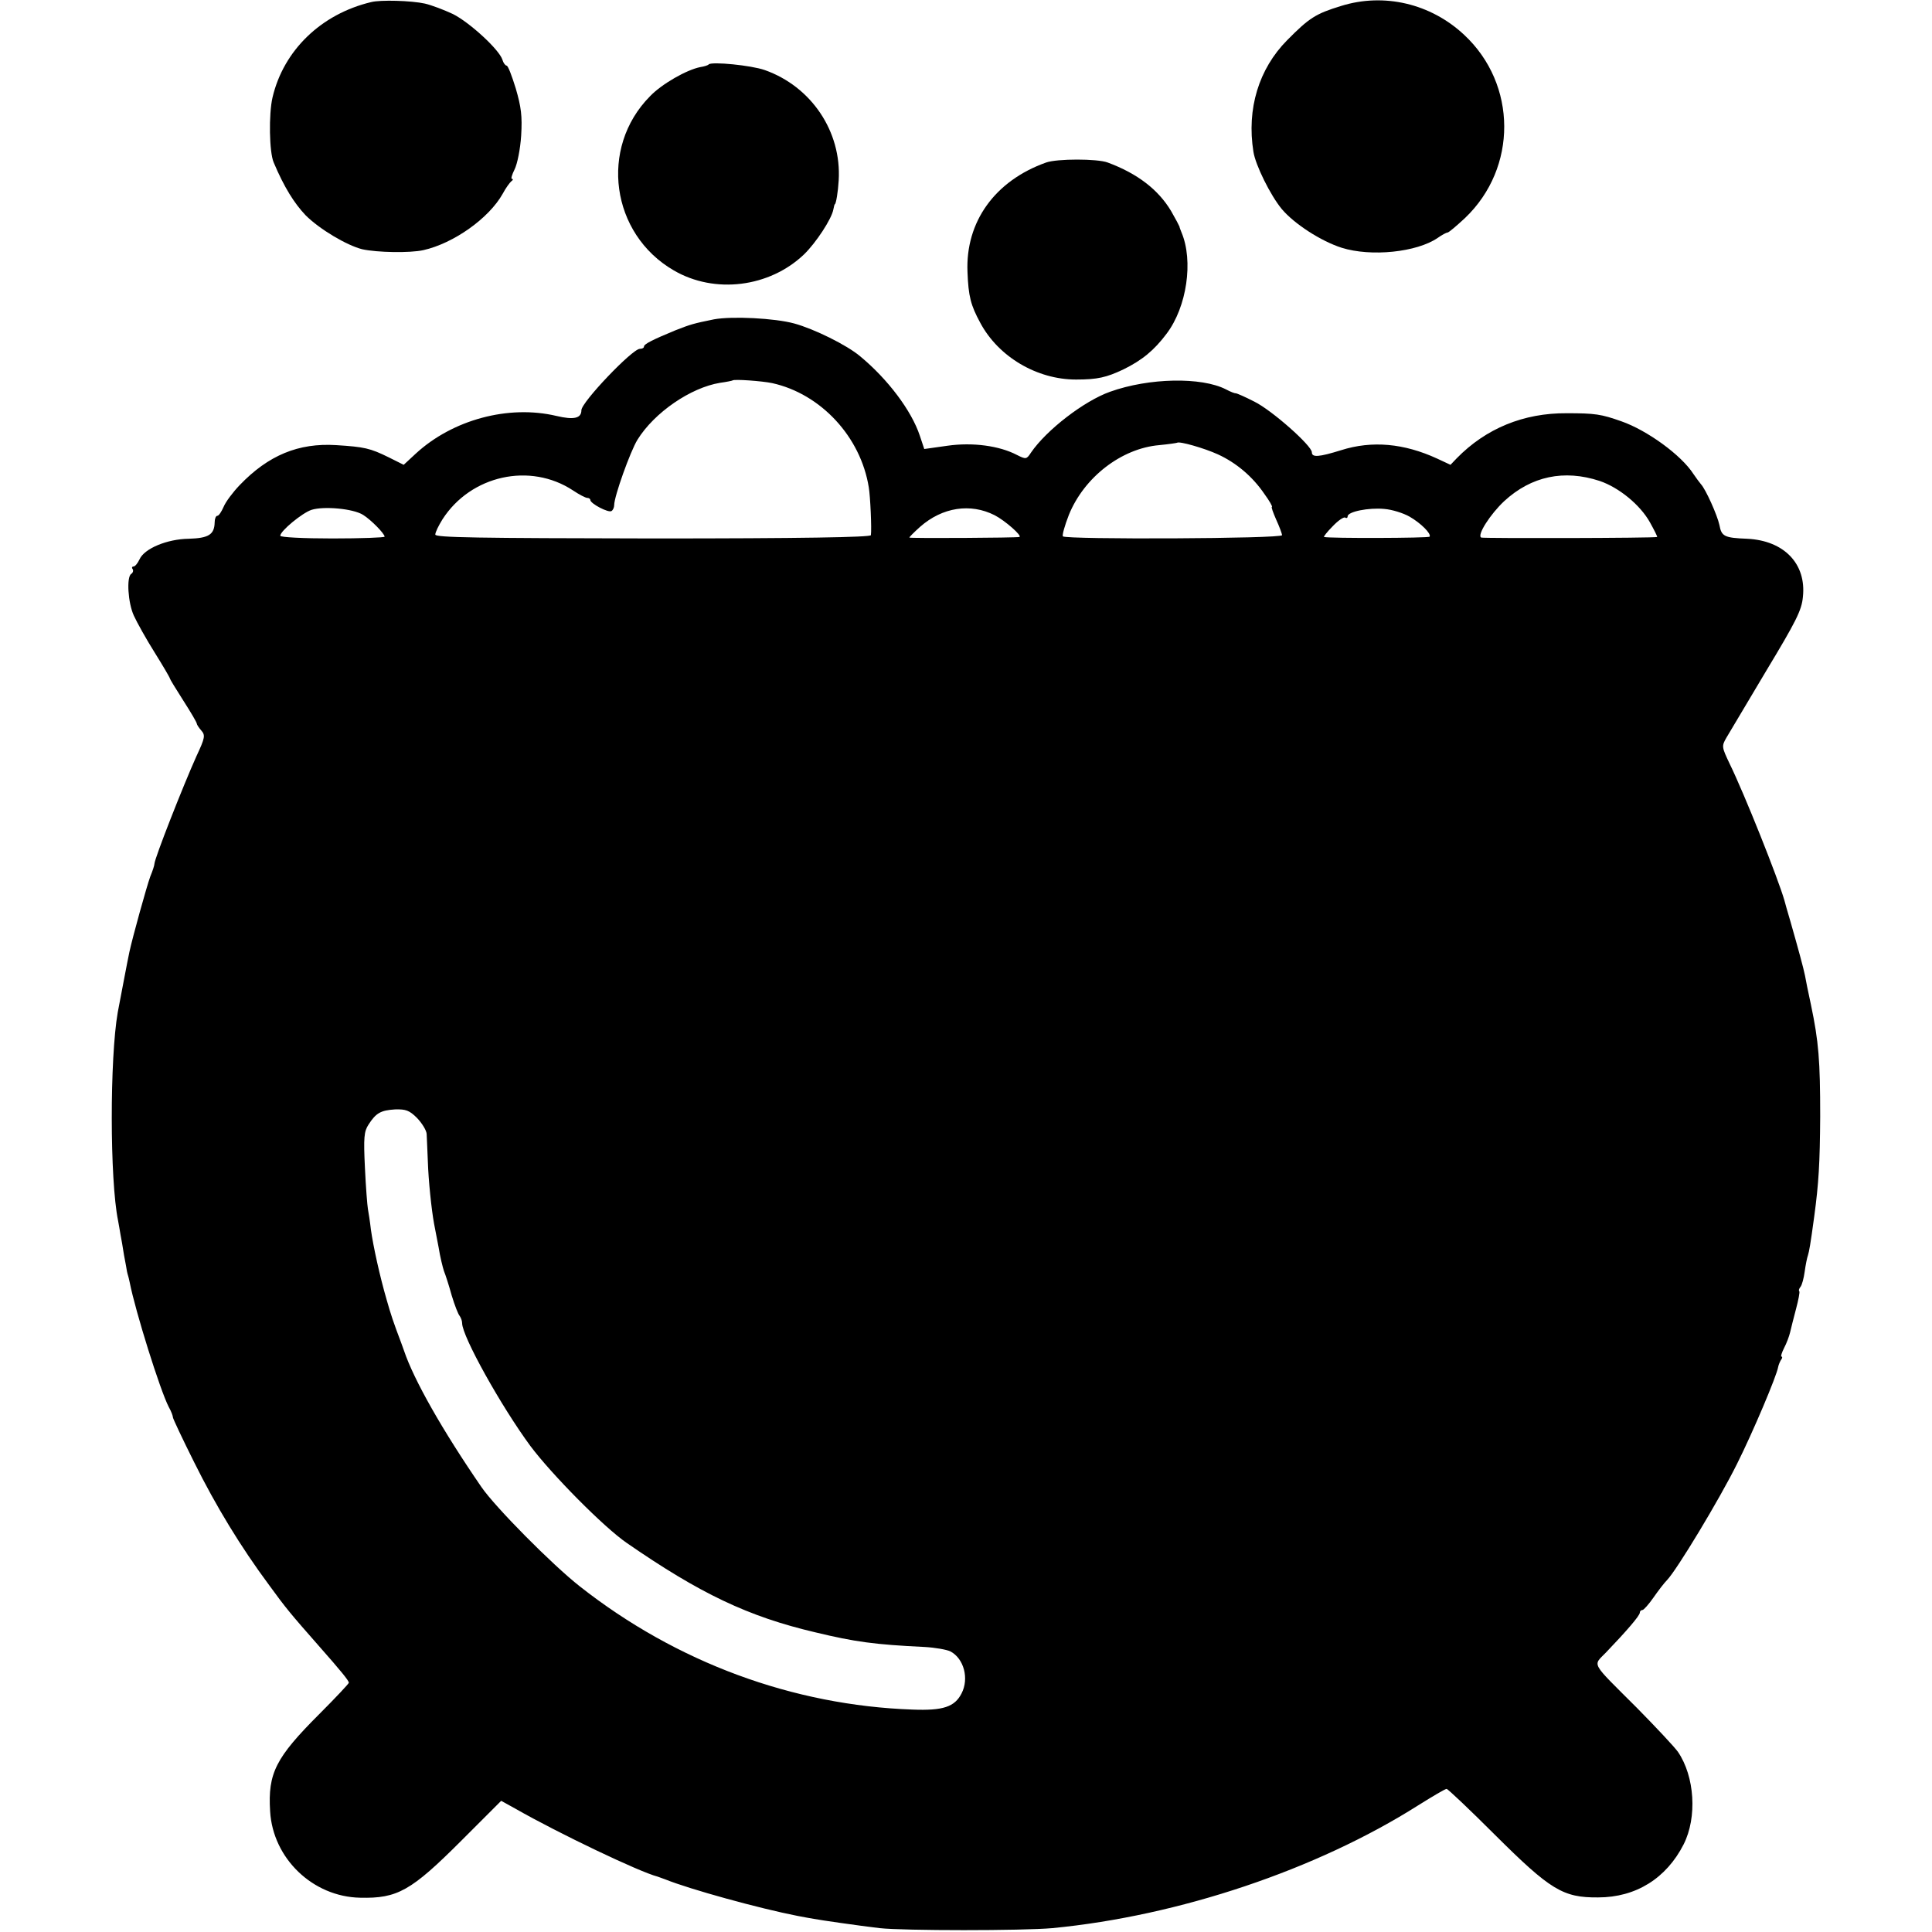
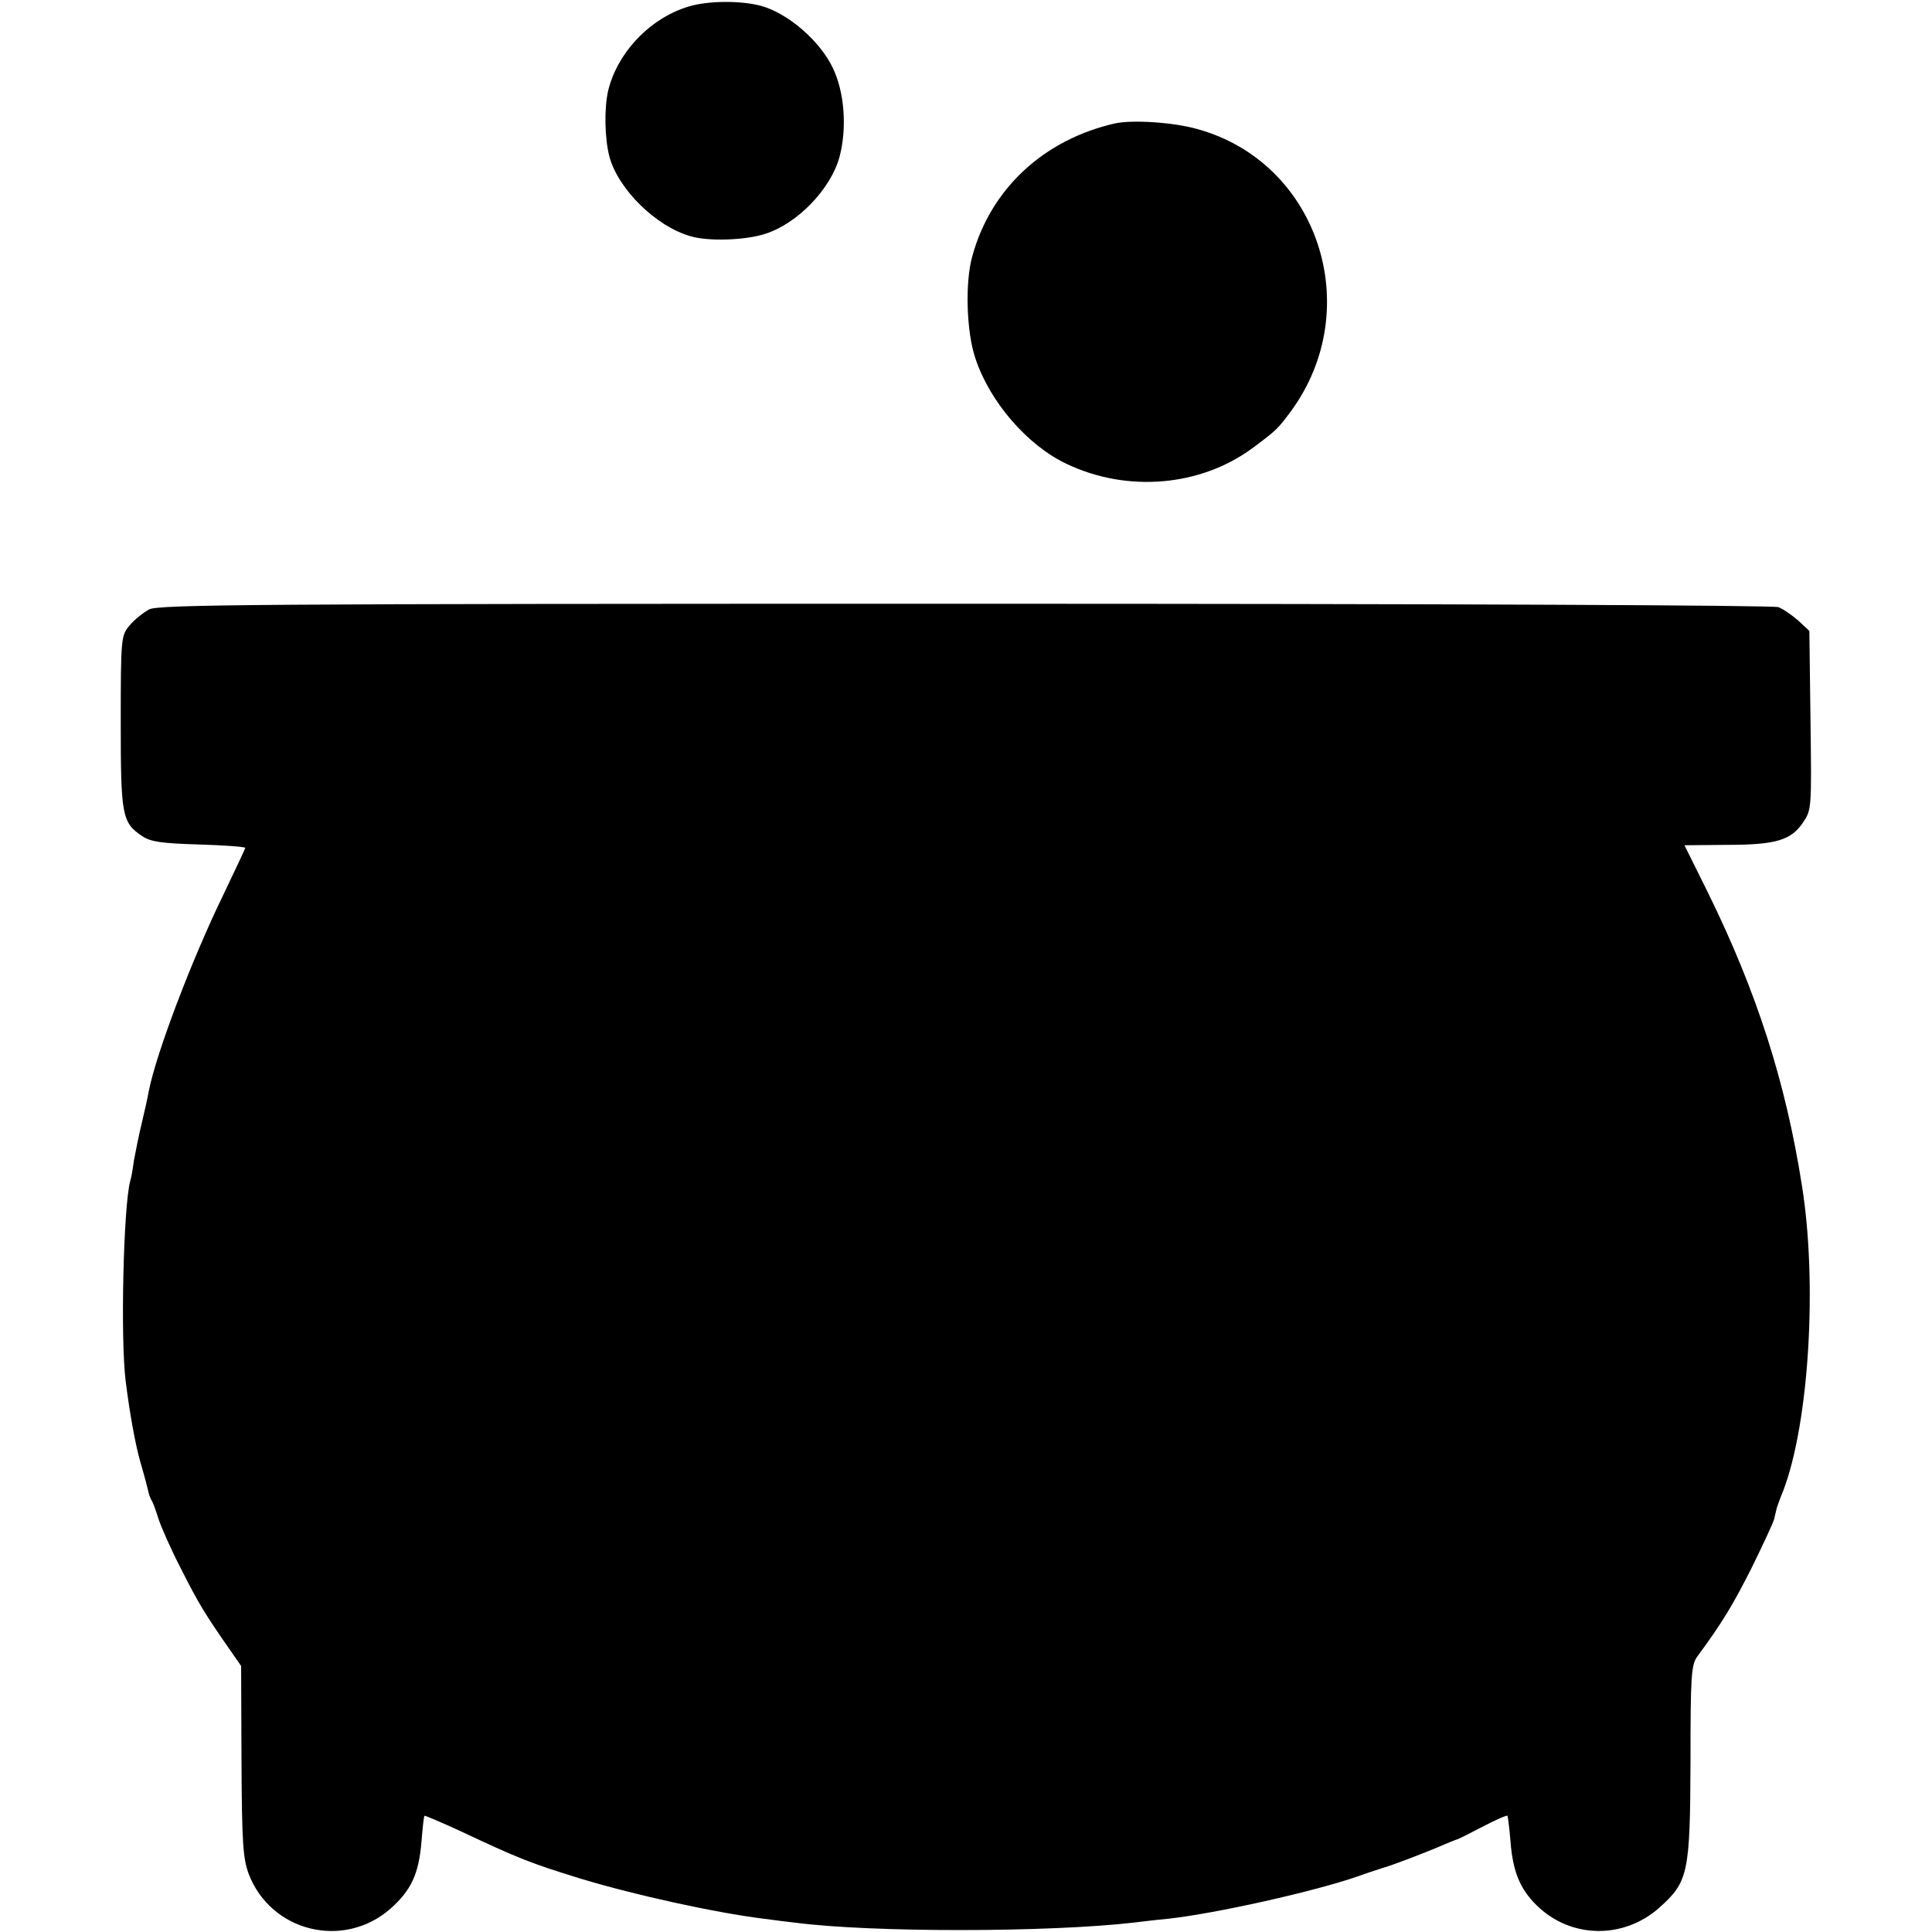
- <svg xmlns="http://www.w3.org/2000/svg" version="1.0" width="648pt" height="648pt" viewBox="0 0 648 648" preserveAspectRatio="xMidYMid meet">
-   <g transform="translate(0,648) scale(0.1,-0.1)" fill="#000000" stroke="none">
-     <path d="M1245 6473 c-168 -40 -294 -162 -331 -320 -13 -56 -11 -184 4 -218 35 -83 69 -137 107 -177 47 -47 138 -101 190 -114 50 -11 160 -13 205 -3 102 23 220 107 266 189 10 19 24 38 29 42 6 4 7 8 2 8 -4 0 0 14 9 32 9 18 19 67 22 113 4 66 0 96 -18 158 -13 42 -26 77 -31 77 -4 0 -11 9 -14 20 -11 34 -110 125 -166 153 -30 14 -72 30 -94 35 -45 10 -149 13 -180 5z" />
-     <path d="M4498 6460 c-85 -26 -107 -40 -181 -115 -95 -96 -136 -230 -113 -374 7 -45 57 -146 95 -192 42 -50 132 -108 201 -130 99 -31 252 -15 322 33 14 10 29 18 33 18 4 0 30 22 59 49 176 168 175 448 -3 614 -112 105 -269 142 -413 97z" />
-     <path d="M2377 6264 c-2 -3 -15 -7 -28 -9 -46 -9 -130 -57 -169 -98 -171 -173 -131 -462 80 -584 137 -80 321 -57 437 54 40 39 92 118 98 150 2 10 4 18 5 18 4 0 11 43 13 80 10 164 -92 315 -248 370 -45 16 -178 29 -188 19z" />
-     <path d="M3509 5935 c-172 -61 -271 -199 -264 -367 3 -82 11 -112 43 -171 61 -114 190 -190 321 -190 72 0 102 7 159 34 63 31 103 64 145 120 68 90 90 244 50 339 -3 8 -7 17 -7 20 -1 3 -13 26 -28 52 -43 72 -113 126 -213 163 -35 13 -169 13 -206 0z" />
-     <path d="M2395 5409 c-69 -14 -79 -17 -130 -37 -75 -31 -105 -46 -105 -54 0 -5 -6 -8 -14 -8 -25 0 -196 -179 -196 -206 0 -27 -25 -33 -84 -19 -161 38 -348 -13 -471 -126 l-41 -38 -50 25 c-63 31 -82 35 -176 41 -127 8 -228 -34 -324 -134 -23 -24 -47 -56 -54 -73 -7 -16 -16 -30 -21 -30 -5 0 -9 -10 -9 -22 -1 -41 -20 -53 -87 -55 -73 -1 -149 -33 -165 -69 -6 -13 -15 -24 -20 -24 -5 0 -7 -4 -3 -9 3 -5 1 -12 -5 -16 -16 -10 -11 -97 9 -140 10 -22 41 -78 70 -124 28 -45 51 -84 51 -87 0 -2 20 -35 45 -74 25 -39 45 -73 45 -77 0 -3 7 -14 15 -23 14 -16 13 -24 -16 -86 -45 -100 -140 -342 -141 -361 0 -5 -6 -24 -14 -43 -12 -33 -59 -202 -70 -253 -6 -27 -31 -161 -39 -202 -27 -154 -27 -562 1 -699 2 -12 6 -32 8 -46 3 -14 8 -45 12 -70 5 -25 9 -49 10 -55 1 -5 3 -12 4 -15 1 -3 3 -12 5 -21 19 -97 102 -362 131 -418 8 -14 14 -30 14 -35 0 -4 32 -72 71 -150 74 -149 157 -285 252 -413 56 -77 71 -95 166 -203 75 -85 101 -117 101 -124 0 -3 -45 -51 -99 -105 -146 -146 -173 -198 -165 -326 9 -158 143 -287 302 -290 125 -3 171 23 339 191 l134 134 47 -26 c147 -84 418 -213 477 -228 6 -2 17 -6 25 -9 84 -34 317 -98 445 -123 22 -4 47 -9 55 -10 20 -4 152 -23 220 -31 80 -9 481 -9 580 0 425 41 886 196 1227 412 48 30 90 55 95 55 4 0 77 -69 162 -154 186 -185 228 -211 346 -210 127 0 229 64 287 178 46 91 37 228 -19 310 -12 17 -74 83 -137 147 -159 159 -149 140 -104 187 68 71 113 123 113 133 0 5 4 9 9 9 4 0 21 19 37 42 16 23 36 49 45 58 33 34 176 271 235 390 54 108 133 295 138 325 1 6 5 16 9 23 5 6 6 12 2 12 -3 0 1 13 9 29 8 15 17 39 20 52 3 13 12 49 20 79 8 30 13 56 11 59 -3 2 -1 9 4 15 5 6 11 29 14 51 3 22 8 47 11 55 4 13 8 34 21 130 15 111 19 178 20 335 0 188 -5 251 -31 375 -9 41 -18 86 -20 98 -5 25 -23 91 -49 182 -9 30 -18 62 -20 70 -21 73 -134 357 -184 459 -26 55 -27 58 -11 86 10 17 70 118 134 225 100 166 119 203 123 248 12 111 -63 189 -187 195 -77 3 -86 8 -93 46 -7 33 -46 120 -62 137 -5 6 -17 22 -25 34 -41 64 -156 147 -242 177 -68 24 -88 27 -183 27 -145 1 -271 -51 -369 -151 l-21 -22 -45 21 c-111 51 -218 61 -322 28 -74 -23 -98 -25 -98 -7 0 22 -134 141 -193 170 -31 16 -59 28 -62 28 -3 -1 -18 5 -33 13 -82 42 -258 39 -389 -8 -87 -31 -213 -128 -265 -204 -15 -23 -17 -23 -47 -8 -59 31 -149 43 -233 31 l-78 -11 -15 45 c-28 84 -107 189 -200 266 -45 38 -155 92 -221 110 -66 18 -208 25 -269 14z m195 -214 c163 -36 297 -180 324 -350 5 -29 10 -139 7 -160 -1 -7 -237 -11 -731 -11 -590 1 -730 3 -730 13 0 8 11 30 24 51 95 148 294 192 438 97 21 -14 42 -25 48 -25 5 0 10 -3 10 -7 0 -12 61 -44 71 -37 5 3 9 12 9 20 0 29 54 180 78 219 57 92 179 175 277 191 22 3 41 7 42 8 5 5 100 -2 133 -9z m1495 -239 c61 -28 116 -74 156 -133 17 -23 28 -43 25 -43 -3 0 4 -19 14 -42 11 -24 20 -48 20 -53 0 -12 -723 -15 -735 -4 -3 4 6 36 20 72 51 126 176 223 303 234 31 3 58 7 60 8 7 6 91 -18 137 -39z m1280 -89 c65 -22 136 -80 169 -139 15 -27 26 -49 24 -49 -8 -4 -584 -5 -590 -2 -15 8 31 79 77 122 91 84 201 107 320 68z m-4147 -114 c27 -17 72 -63 72 -73 0 -3 -79 -6 -175 -6 -99 0 -175 4 -175 9 0 16 74 77 105 87 42 13 140 4 173 -17z m2118 -1 c35 -18 94 -70 83 -73 -9 -3 -369 -5 -369 -2 0 2 16 18 36 36 75 66 169 80 250 39z m1392 -5 c38 -22 73 -57 67 -67 -3 -5 -339 -6 -354 -1 -3 0 10 17 29 36 18 19 37 32 42 29 4 -3 8 -1 8 4 0 16 71 30 123 25 26 -2 64 -14 85 -26z m-3329 -2017 c17 -18 31 -41 32 -53 1 -12 2 -53 4 -92 2 -64 12 -161 21 -210 2 -11 9 -46 15 -78 5 -32 14 -68 18 -80 5 -12 17 -49 26 -82 10 -33 22 -64 27 -69 4 -6 8 -16 8 -24 0 -44 131 -279 229 -412 72 -96 246 -272 323 -325 246 -170 407 -247 633 -300 133 -32 199 -41 366 -49 36 -2 75 -9 87 -15 45 -24 63 -91 37 -141 -23 -45 -62 -58 -164 -54 -401 14 -792 158 -1116 413 -93 73 -283 265 -330 333 -132 192 -227 360 -260 458 -1 3 -5 14 -9 25 -28 74 -35 96 -49 145 -23 79 -45 179 -53 236 -3 27 -8 58 -10 69 -2 11 -7 73 -10 138 -5 102 -3 122 12 145 25 39 41 48 89 51 36 1 48 -3 74 -29z" />
+ <svg xmlns="http://www.w3.org/2000/svg" version="1.0" width="512pt" height="512pt" viewBox="0 0 512 512" preserveAspectRatio="xMidYMid meet">
+   <g transform="translate(0,512) scale(0.1,-0.1)" fill="#000000" stroke="none">
+     <path d="M1826 5103 c-102 -30 -189 -121 -214 -222 -11 -46 -10 -126 3 -176 23 -86 123 -185 215 -211 46 -14 144 -11 197 6 86 27 175 119 198 205 20 76 13 171 -18 235 -34 72 -120 146 -192 165 -55 14 -139 13 -189 -2z" />
+     <path d="M2955 4793 c-189 -43 -329 -173 -378 -351 -20 -69 -16 -202 8 -272 38 -115 138 -231 243 -280 161 -76 354 -59 492 43 63 47 66 50 101 97 200 273 72 660 -248 748 -63 18 -172 25 -218 15z" />
+     <path d="M395 3505 c-16 -9 -40 -28 -52 -43 -22 -26 -23 -33 -23 -255 0 -248 3 -267 57 -303 23 -15 51 -19 151 -22 67 -2 122 -6 122 -9 0 -2 -27 -59 -59 -126 -84 -173 -178 -421 -197 -520 -2 -12 -10 -49 -18 -82 -8 -33 -17 -78 -21 -100 -3 -22 -7 -47 -10 -55 -18 -69 -26 -418 -12 -530 11 -87 25 -164 38 -211 15 -52 18 -65 22 -81 1 -7 5 -17 8 -23 4 -5 12 -28 19 -50 7 -22 34 -83 61 -135 45 -89 63 -119 131 -216 l27 -39 1 -252 c1 -216 4 -258 19 -299 59 -154 252 -201 376 -92 55 49 75 92 82 178 3 36 6 66 8 68 1 1 44 -17 96 -41 155 -73 186 -85 319 -126 142 -43 356 -90 485 -106 28 -4 64 -8 80 -10 205 -27 676 -26 900 0 17 2 57 7 90 10 127 14 387 72 505 113 30 11 60 20 65 22 20 5 115 41 165 63 14 6 27 11 30 12 3 0 34 16 69 34 34 18 64 31 66 29 1 -2 5 -32 8 -68 6 -79 25 -126 69 -169 90 -89 231 -91 326 -6 76 68 81 91 82 387 0 228 2 256 18 278 67 91 95 138 144 235 30 61 57 119 60 130 2 11 6 25 7 30 2 6 9 26 17 45 68 179 91 550 49 810 -43 273 -119 510 -248 773 l-63 127 111 1 c131 0 171 12 203 59 23 34 23 37 20 271 l-3 237 -29 27 c-16 14 -40 31 -53 36 -15 5 -874 9 -2156 9 -1889 0 -2135 -2 -2162 -15z" />
  </g>
</svg>
